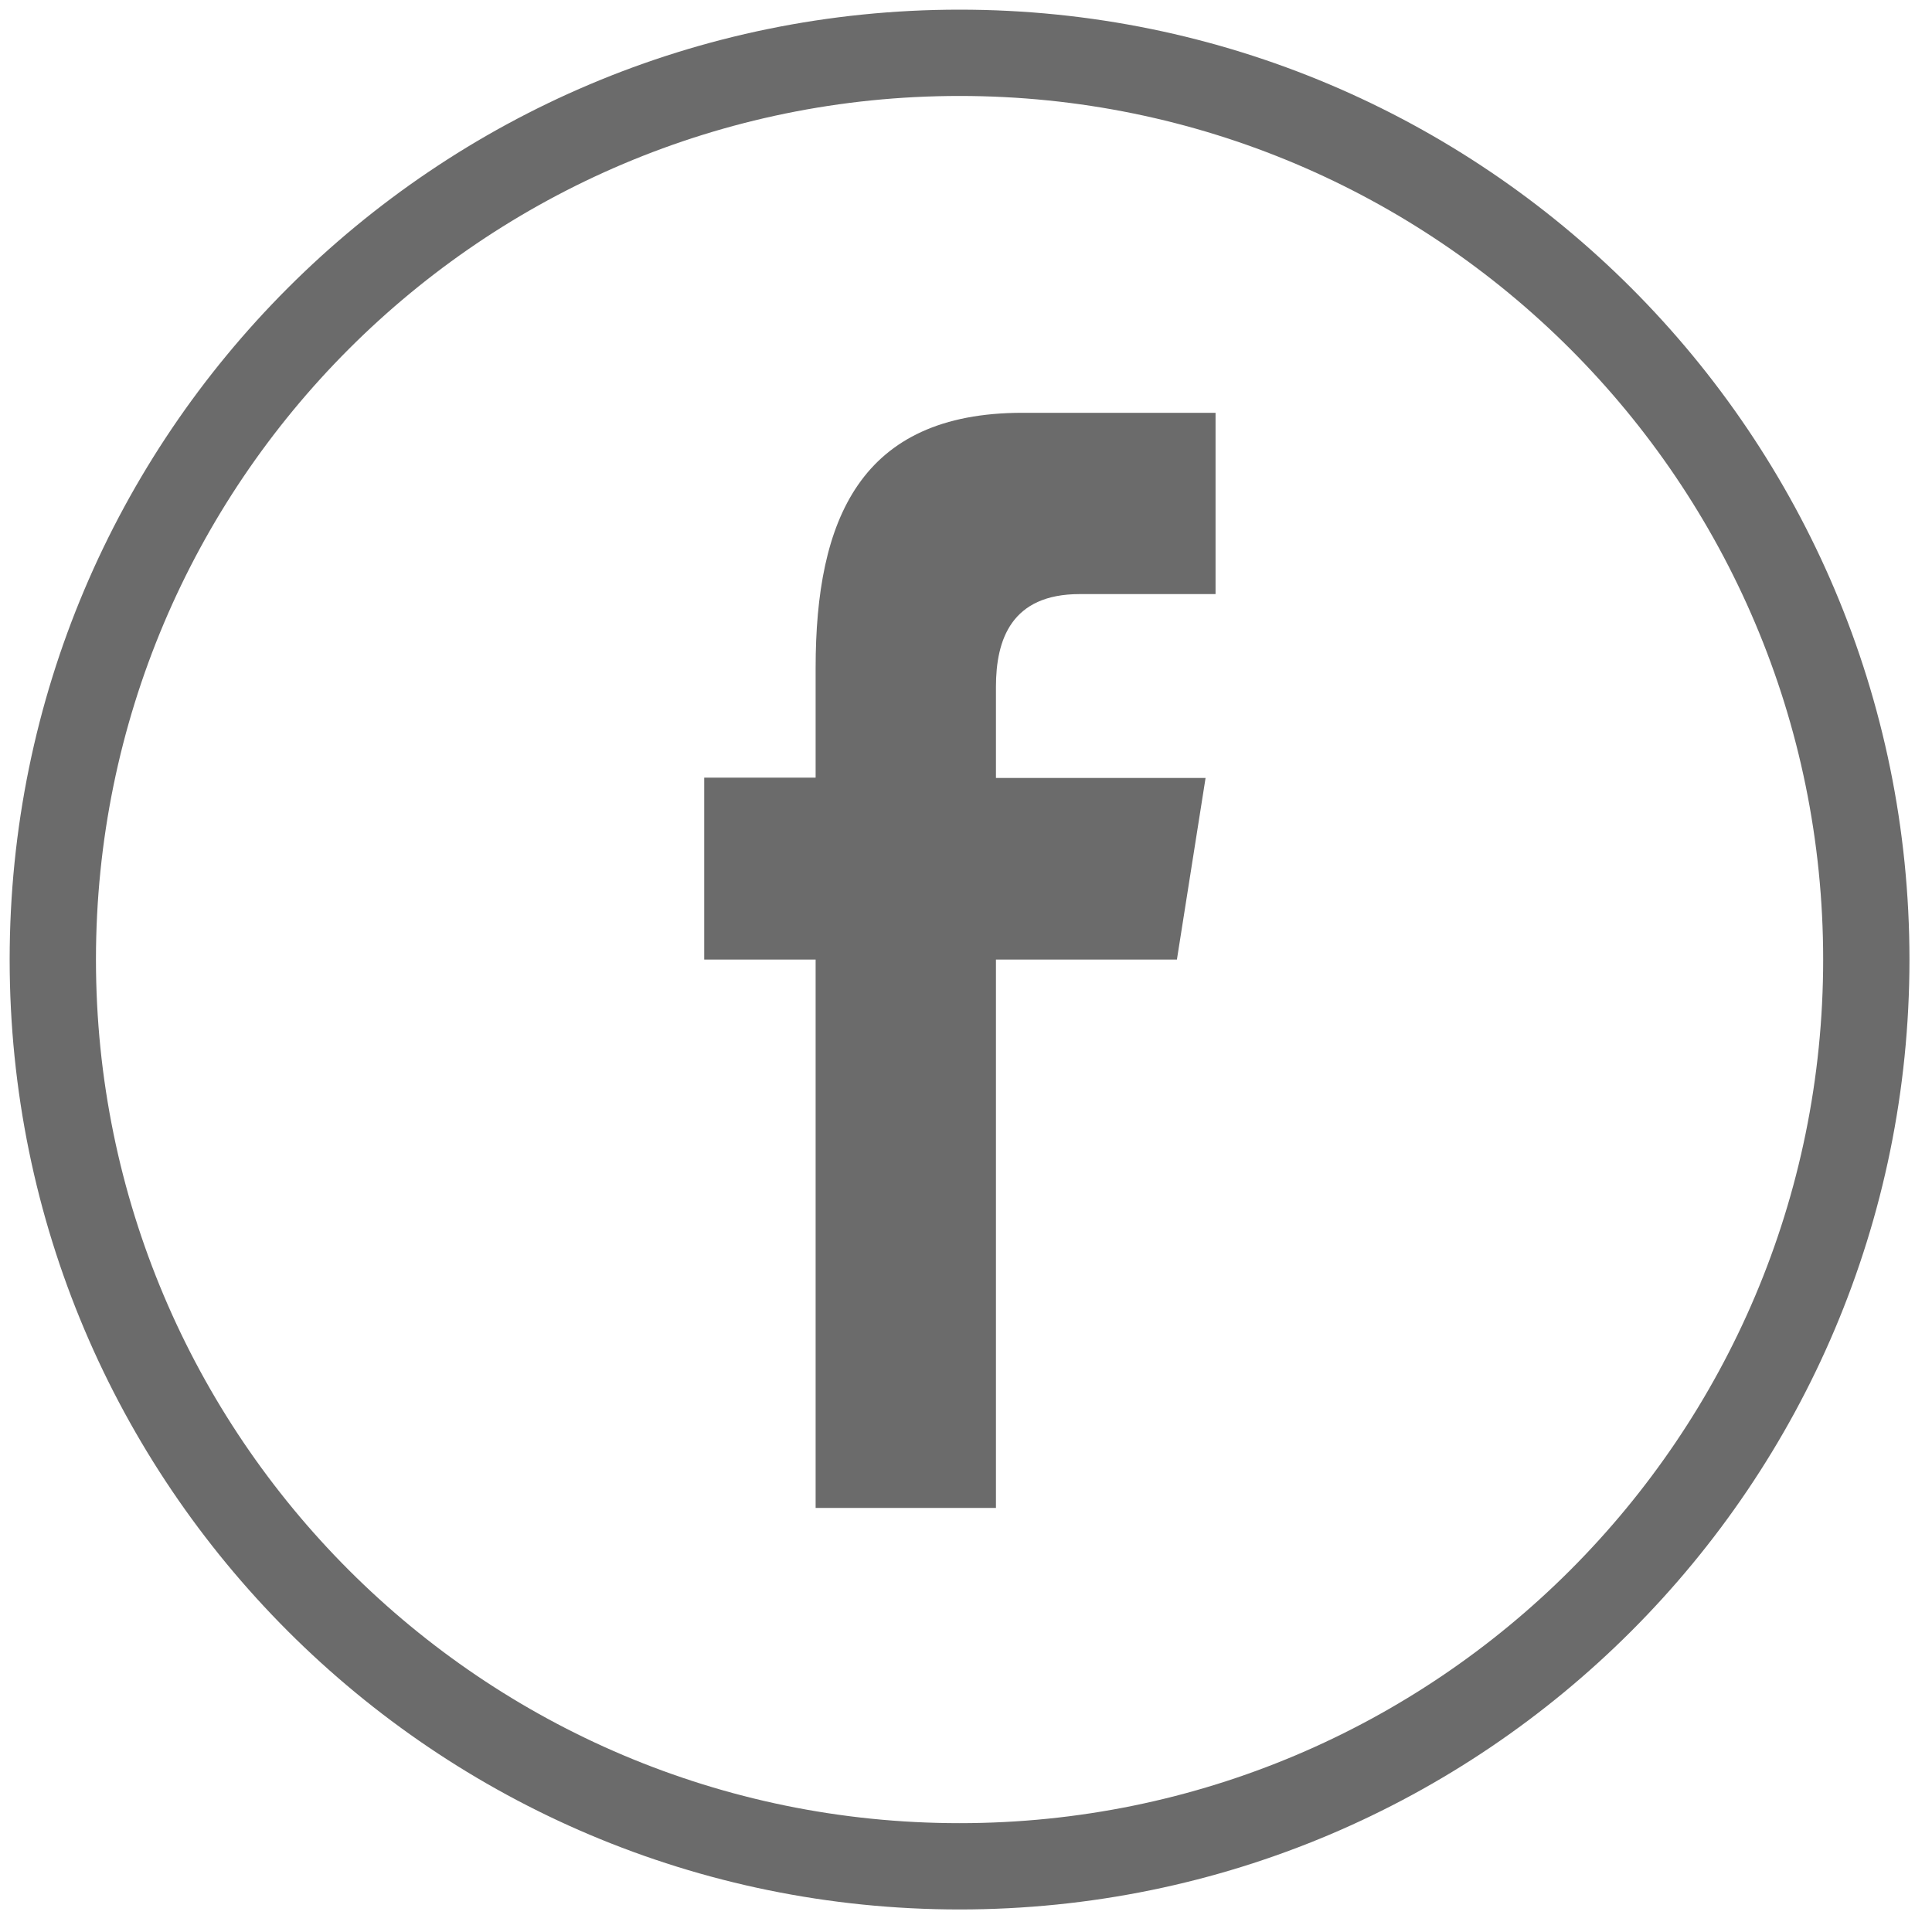
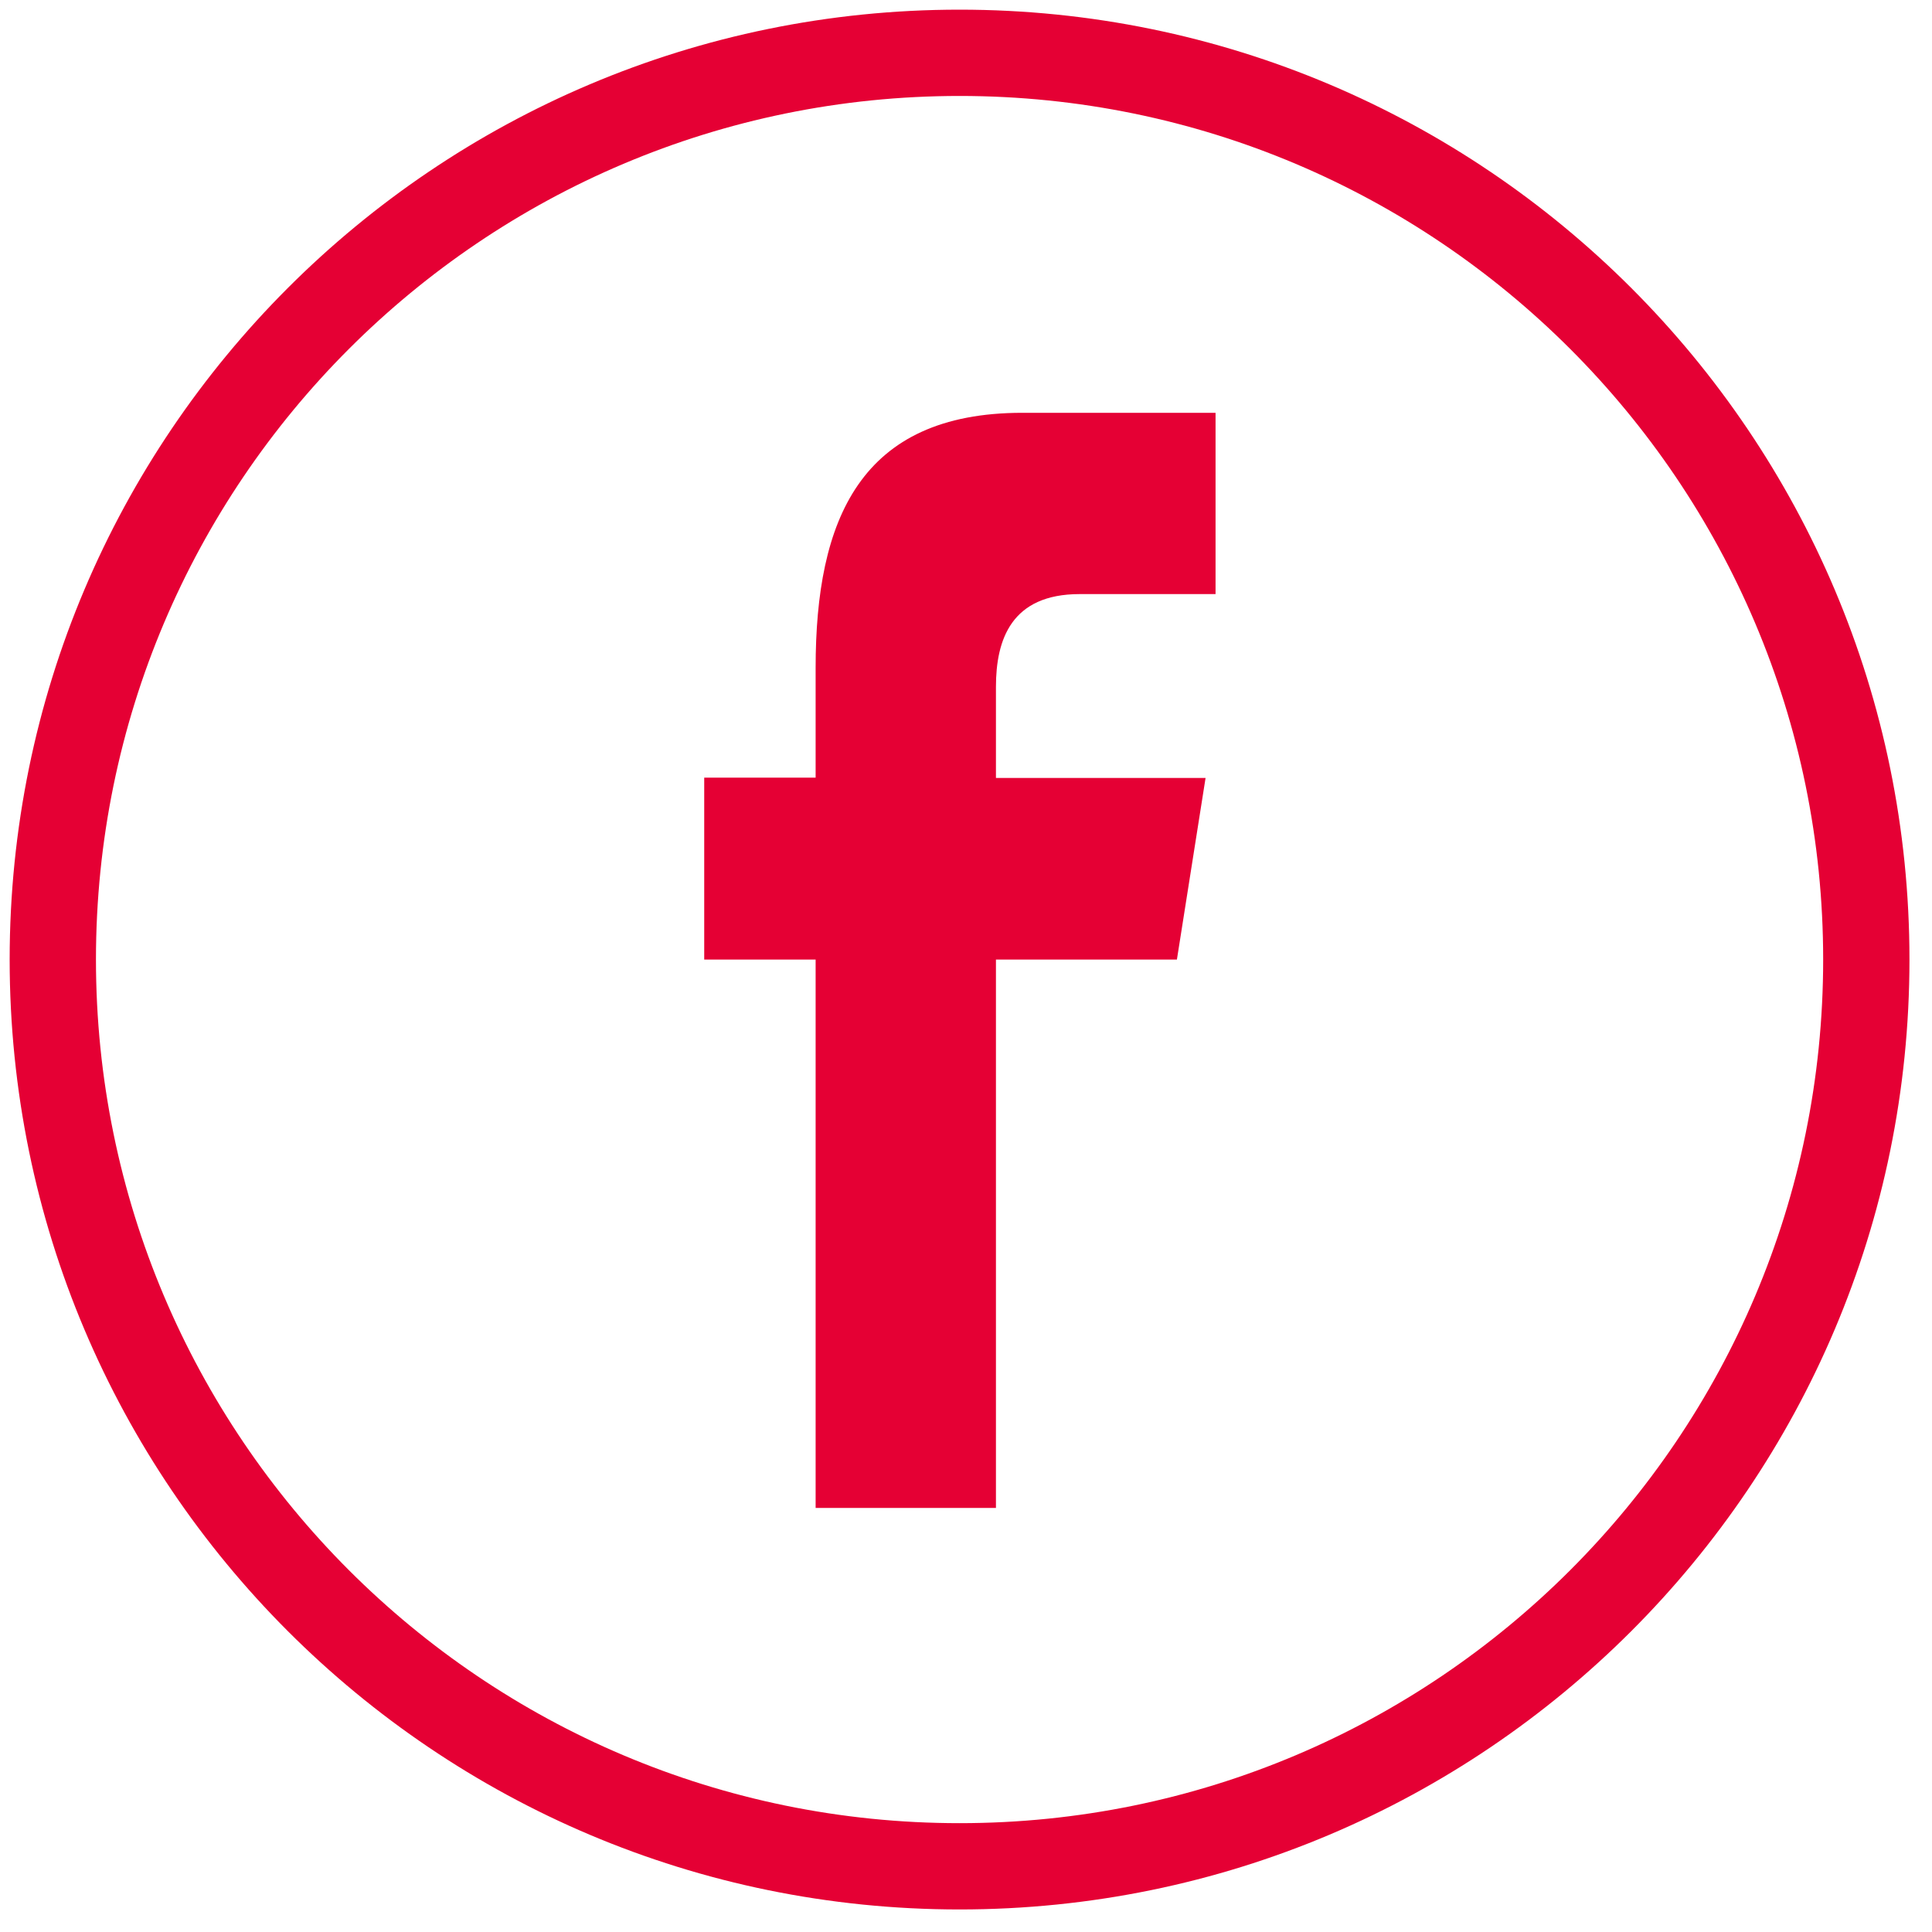
<svg xmlns="http://www.w3.org/2000/svg" version="1.1" id="Calque_1" x="0px" y="0px" viewBox="0 0 600 600" enable-background="new 0 0 600 600" xml:space="preserve">
  <g>
    <g>
-       <path fill="#6B6B6B" d="M593,298C593,135.1,460.9,3,298,3S3,135.1,3,298s132.1,295,295,295S593,460.9,593,298z M29.8,298    C29.8,149.9,149.9,29.8,298,29.8S566.2,149.9,566.2,298S446.1,566.2,298,566.2S29.8,446.1,29.8,298z" />
-       <path fill="#6B6B6B" d="M309.3,468.3V298h56.2l8.9-56.4h-65.1v-28.3c0-14.7,4.8-28.8,26-28.8h42.2v-56.3h-60    c-50.4,0-64.2,33.2-64.2,79.2v34.1h-34.6V298h34.6v170.3H309.3L309.3,468.3z" />
+       <path fill="#E50034" d="M593,298C593,135.1,460.9,3,298,3S3,135.1,3,298s132.1,295,295,295S593,460.9,593,298z M29.8,298    C29.8,149.9,149.9,29.8,298,29.8S566.2,149.9,566.2,298S446.1,566.2,298,566.2S29.8,446.1,29.8,298z" />
+       <path fill="#E50034" d="M309.3,468.3V298h56.2l8.9-56.4h-65.1v-28.3c0-14.7,4.8-28.8,26-28.8h42.2v-56.3h-60    c-50.4,0-64.2,33.2-64.2,79.2v34.1h-34.6V298h34.6v170.3H309.3L309.3,468.3z" />
    </g>
  </g>
</svg>
